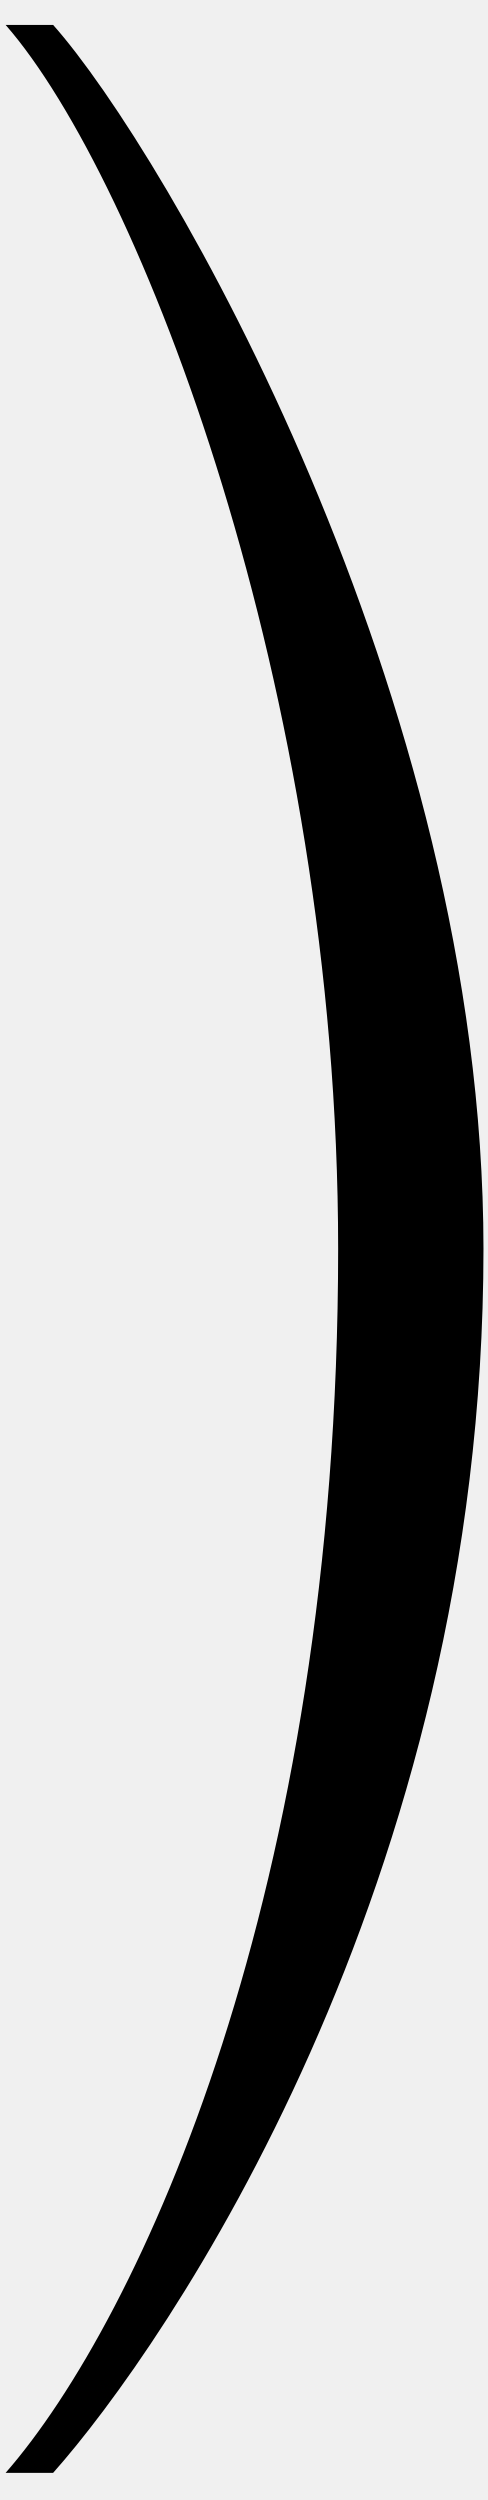
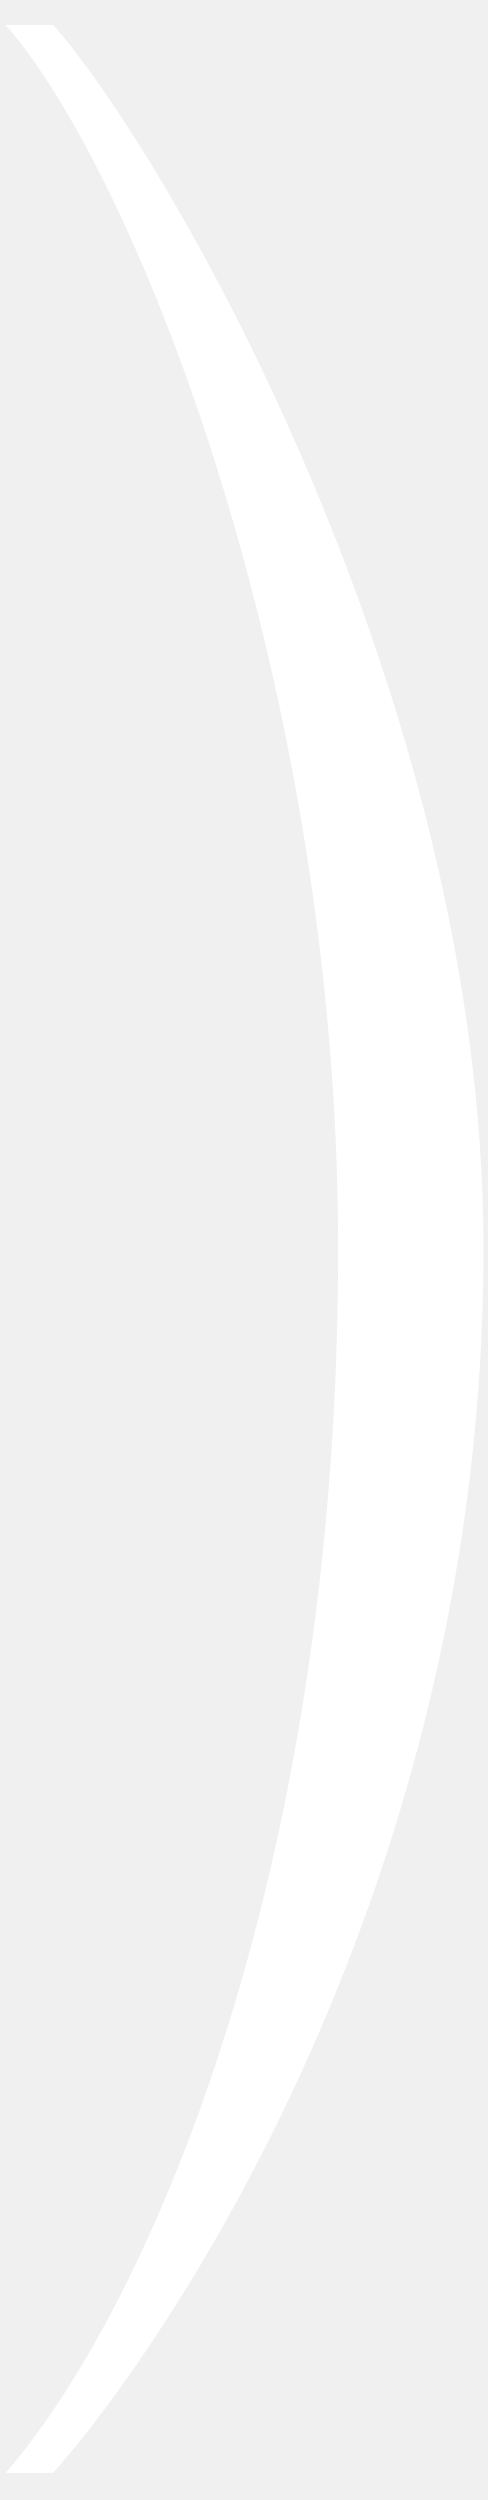
<svg xmlns="http://www.w3.org/2000/svg" width="15" height="77" viewBox="0 0 15 77" fill="none">
-   <path d="M0.173 76.164H1.636C5.079 72.291 14.891 58.09 14.891 38.465C14.891 21.424 5.079 4.64 1.636 0.767H0.173C4.304 5.5 10.415 21.251 10.415 38.465C10.415 58.262 4.304 71.43 0.173 76.164Z" fill="black" />
+   <path d="M0.173 76.164H1.636C5.079 72.291 14.891 58.09 14.891 38.465C14.891 21.424 5.079 4.64 1.636 0.767H0.173C4.304 5.5 10.415 21.251 10.415 38.465C10.415 58.262 4.304 71.43 0.173 76.164Z" fill="white" />
</svg>
